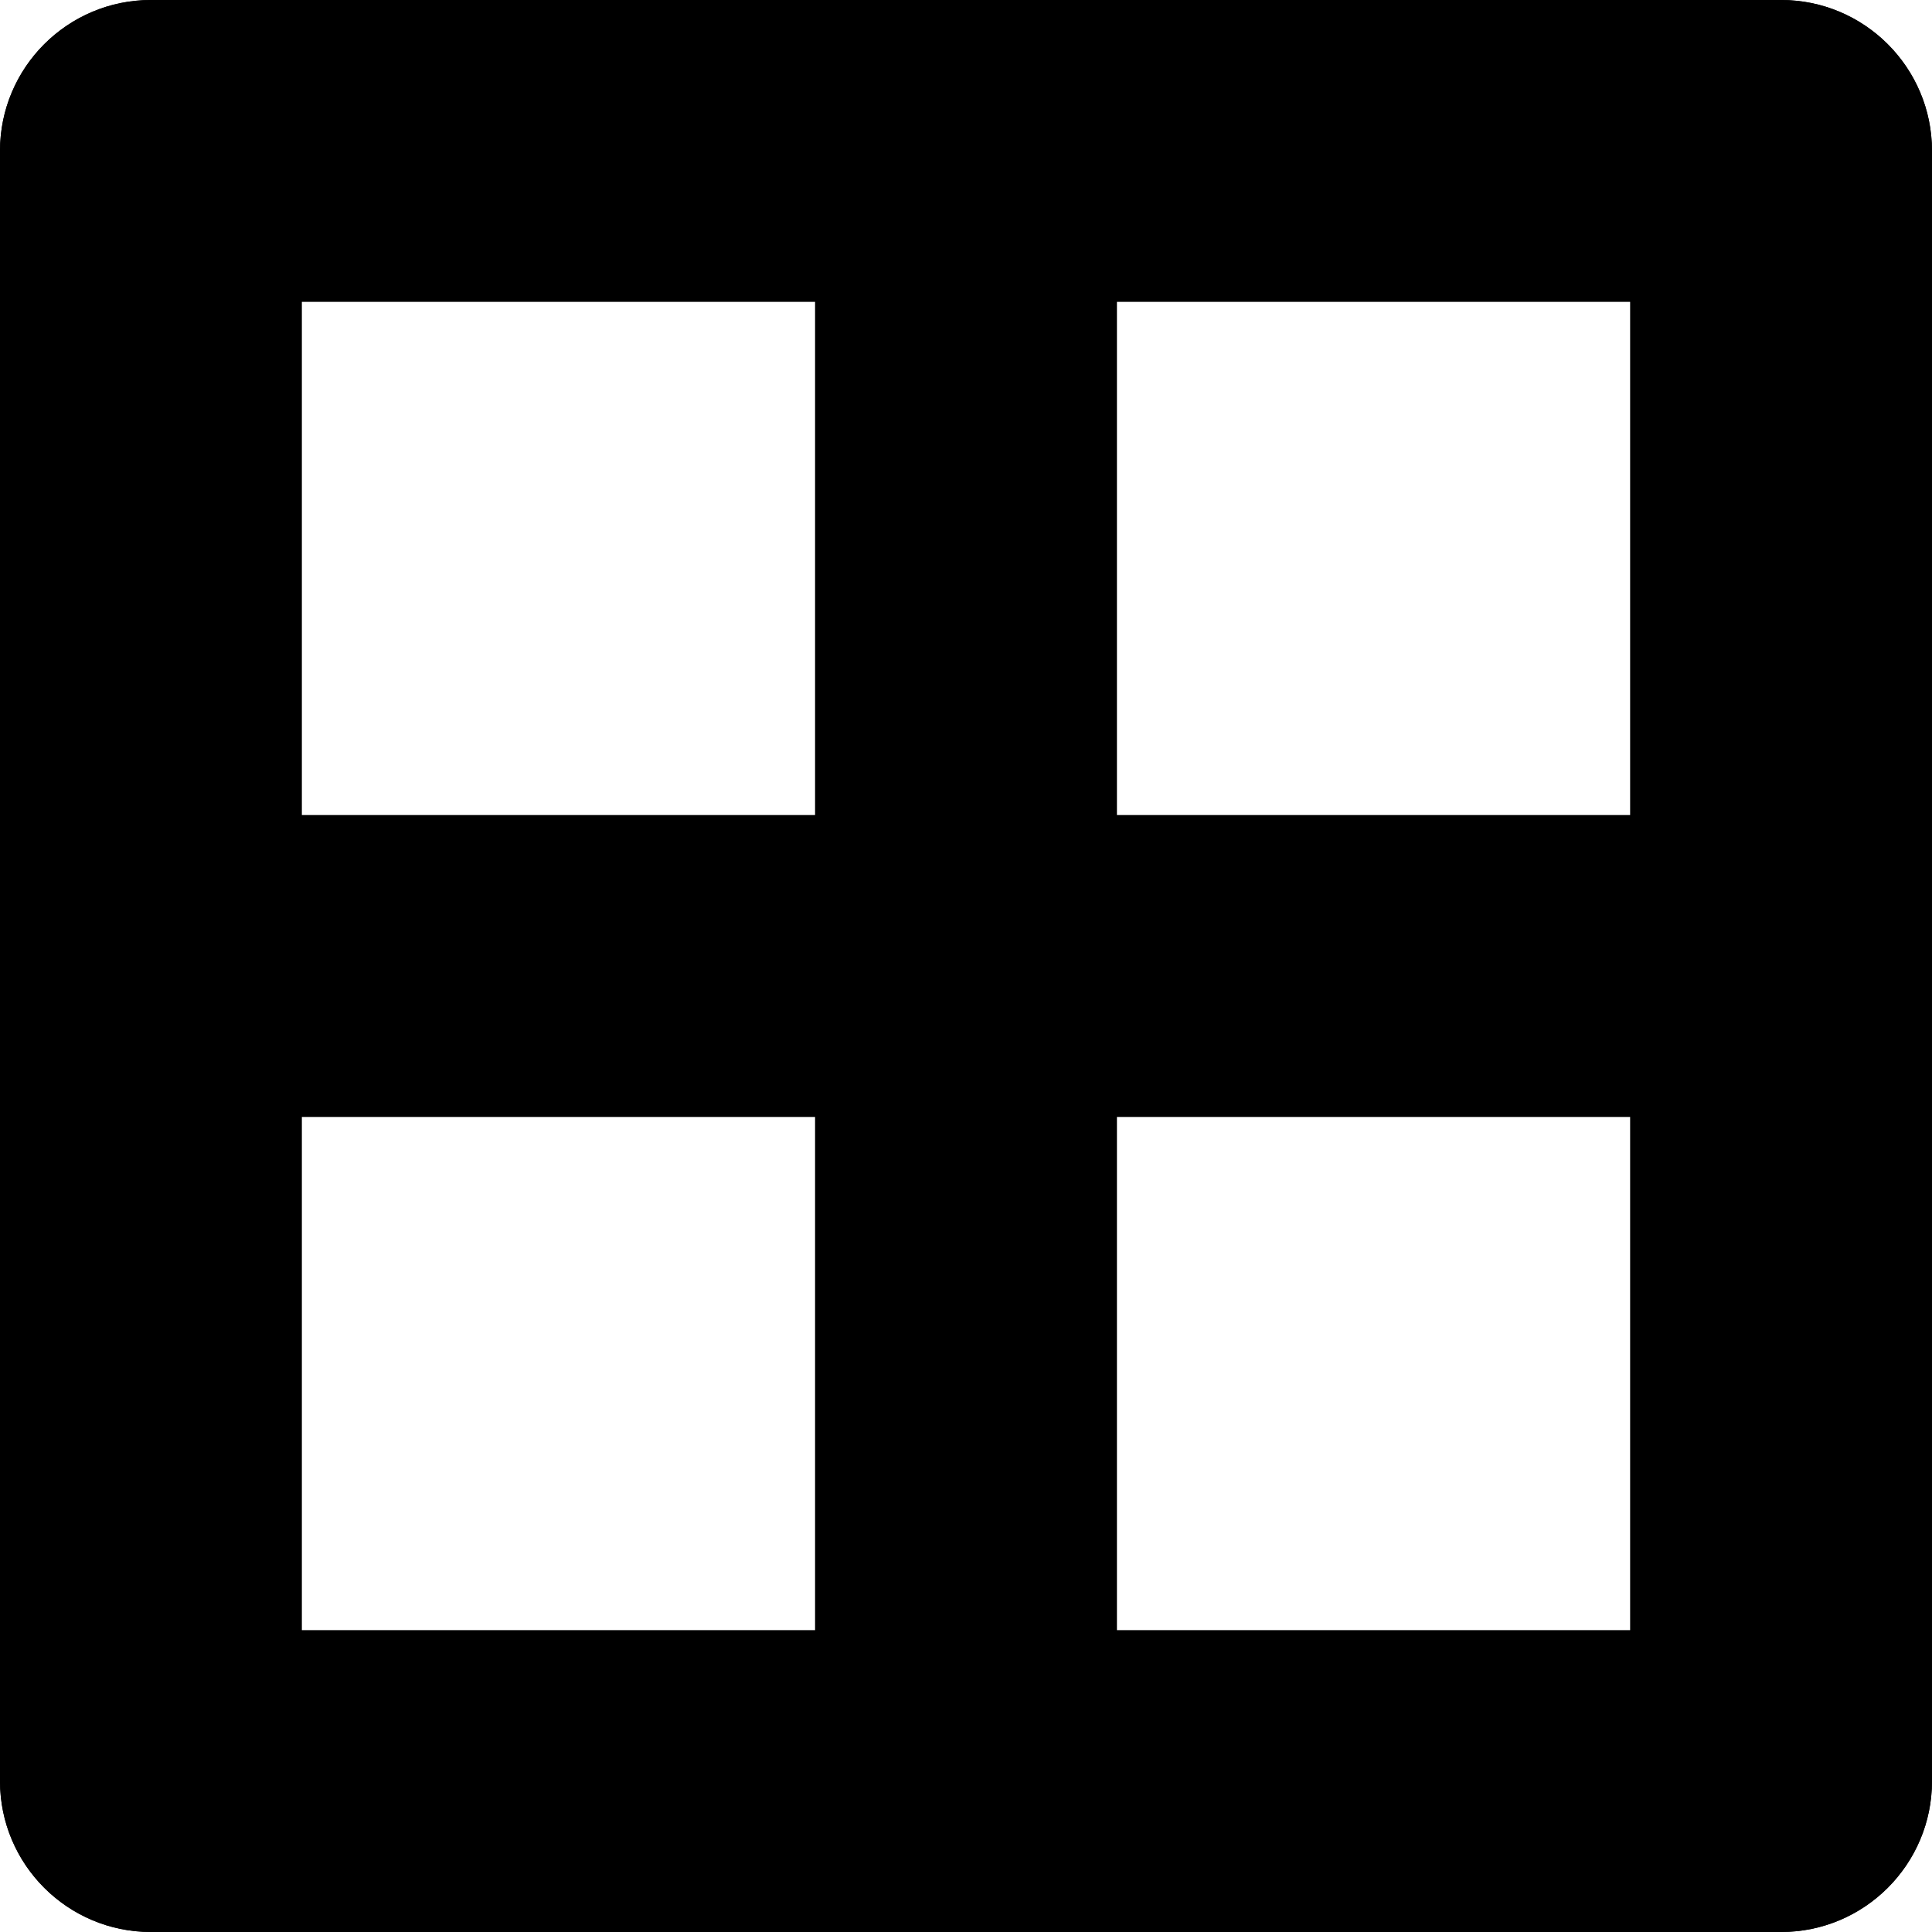
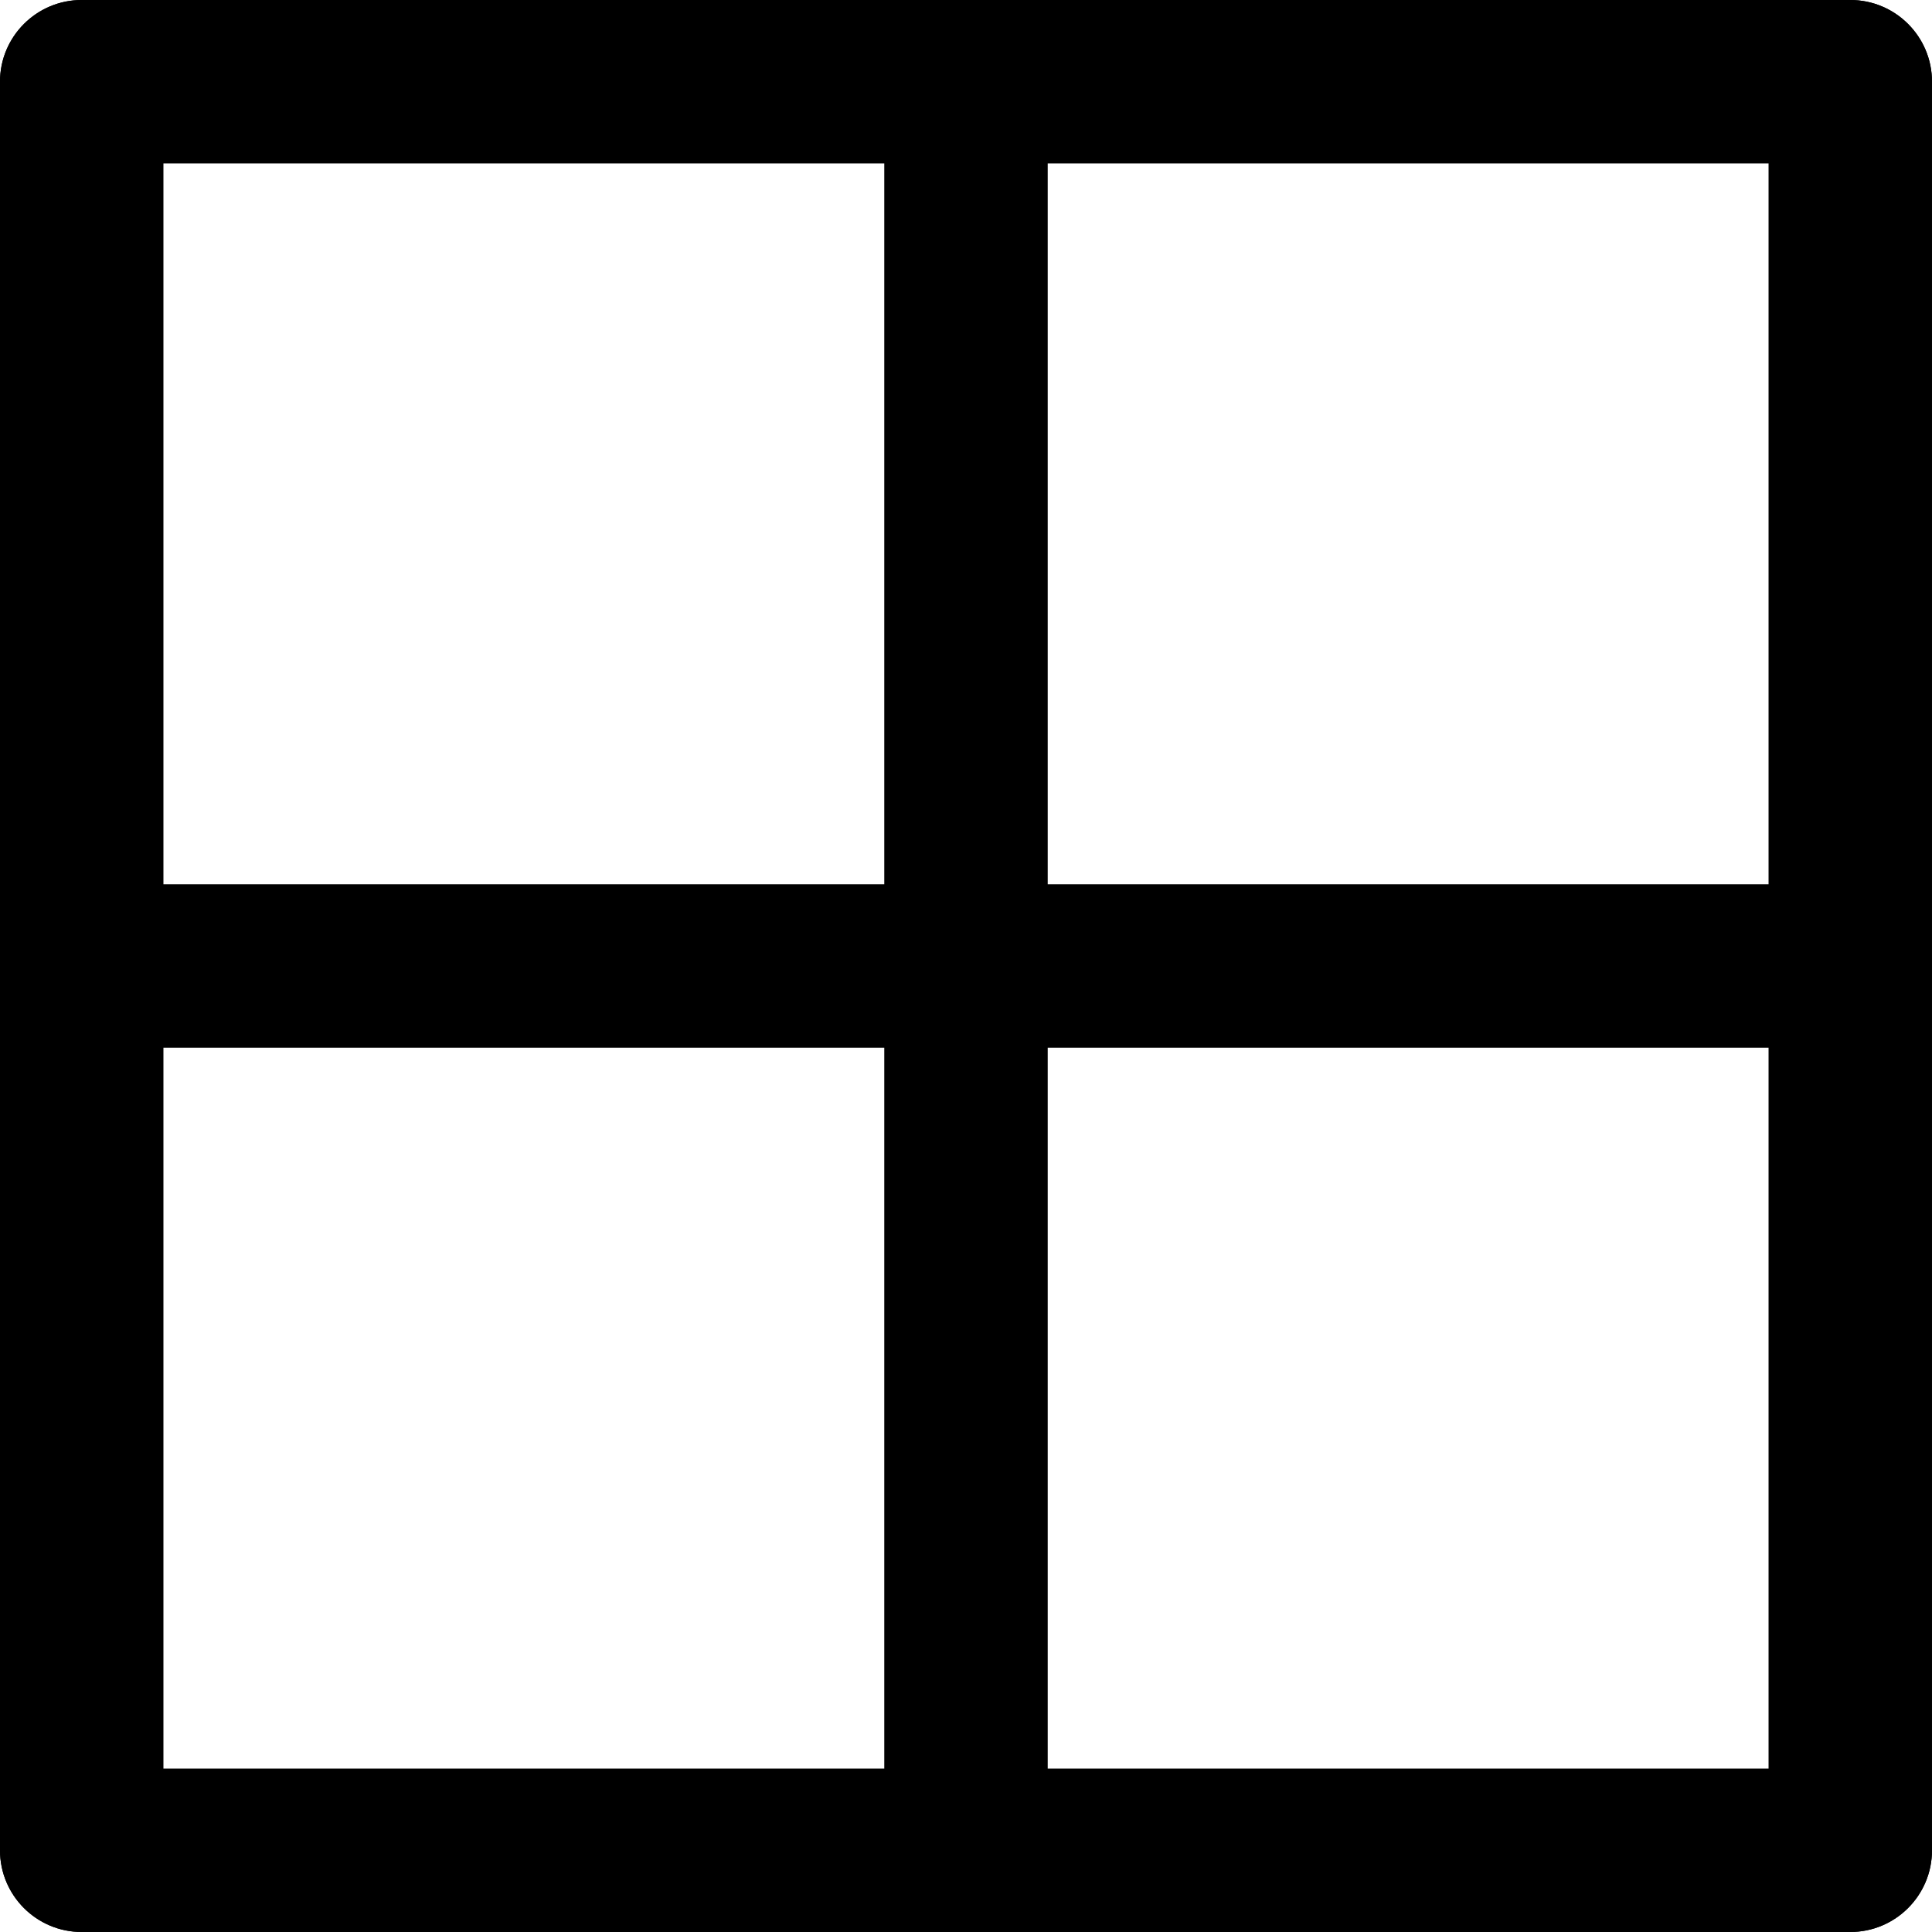
<svg xmlns="http://www.w3.org/2000/svg" width="118.209mm" height="118.209mm" viewBox="0 0 118.209 118.209" version="1.1" id="svg5">
  <defs id="defs2" />
  <g id="layer1" transform="translate(-45.06717,-67.23135)">
-     <rect style="fill:#000000;fill-opacity:1;stroke-width:0.307" id="rect4323" width="118.209" height="18.47" x="45.067" y="117.101" ry="9.235" />
-     <rect style="fill:#000000;fill-opacity:1;stroke-width:0.307" id="rect4377" width="118.209" height="18.47" x="67.231" y="-113.407" ry="9.235" transform="rotate(90)" />
-     <rect style="fill:#000000;fill-opacity:1;stroke-width:0.307" id="rect4393" width="118.209" height="18.47" x="67.231" y="-163.276" ry="9.235" transform="rotate(90)" />
-     <rect style="fill:#000000;fill-opacity:1;stroke-width:0.307" id="rect4395" width="118.209" height="18.47" x="67.231" y="-63.537" ry="9.235" transform="rotate(90)" />
-     <rect style="fill:#000000;fill-opacity:1;stroke-width:0.307" id="rect4397" width="118.209" height="18.47" x="45.067" y="166.97" ry="9.235" />
-     <rect style="fill:#000000;fill-opacity:1;stroke-width:0.307" id="rect4399" width="118.209" height="18.47" x="45.067" y="67.231" ry="9.235" />
+     <rect style="fill:#000000;fill-opacity:1;stroke-width:0.226" id="rect4399" width="118.209" height="10" x="45.067" y="67.231" ry="5" />
+     <rect style="fill:#000000;fill-opacity:1;stroke-width:0.226" id="rect436" width="118.209" height="10" x="45.067" y="121.336" ry="5" />
+     <rect style="fill:#000000;fill-opacity:1;stroke-width:0.226" id="rect438" width="118.209" height="10" x="45.067" y="175.44" ry="5" />
+     <rect style="fill:#000000;fill-opacity:1;stroke-width:0.226" id="rect440" width="118.209" height="10" x="67.231" y="-109.172" ry="5" transform="rotate(90)" />
+     <rect style="fill:#000000;fill-opacity:1;stroke-width:0.226" id="rect442" width="118.209" height="10" x="67.231" y="-163.276" ry="5" transform="rotate(90)" />
+     <rect style="fill:#000000;fill-opacity:1;stroke-width:0.226" id="rect444" width="118.209" height="10" x="67.231" y="-55.067" ry="5" transform="rotate(90)" />
  </g>
</svg>
